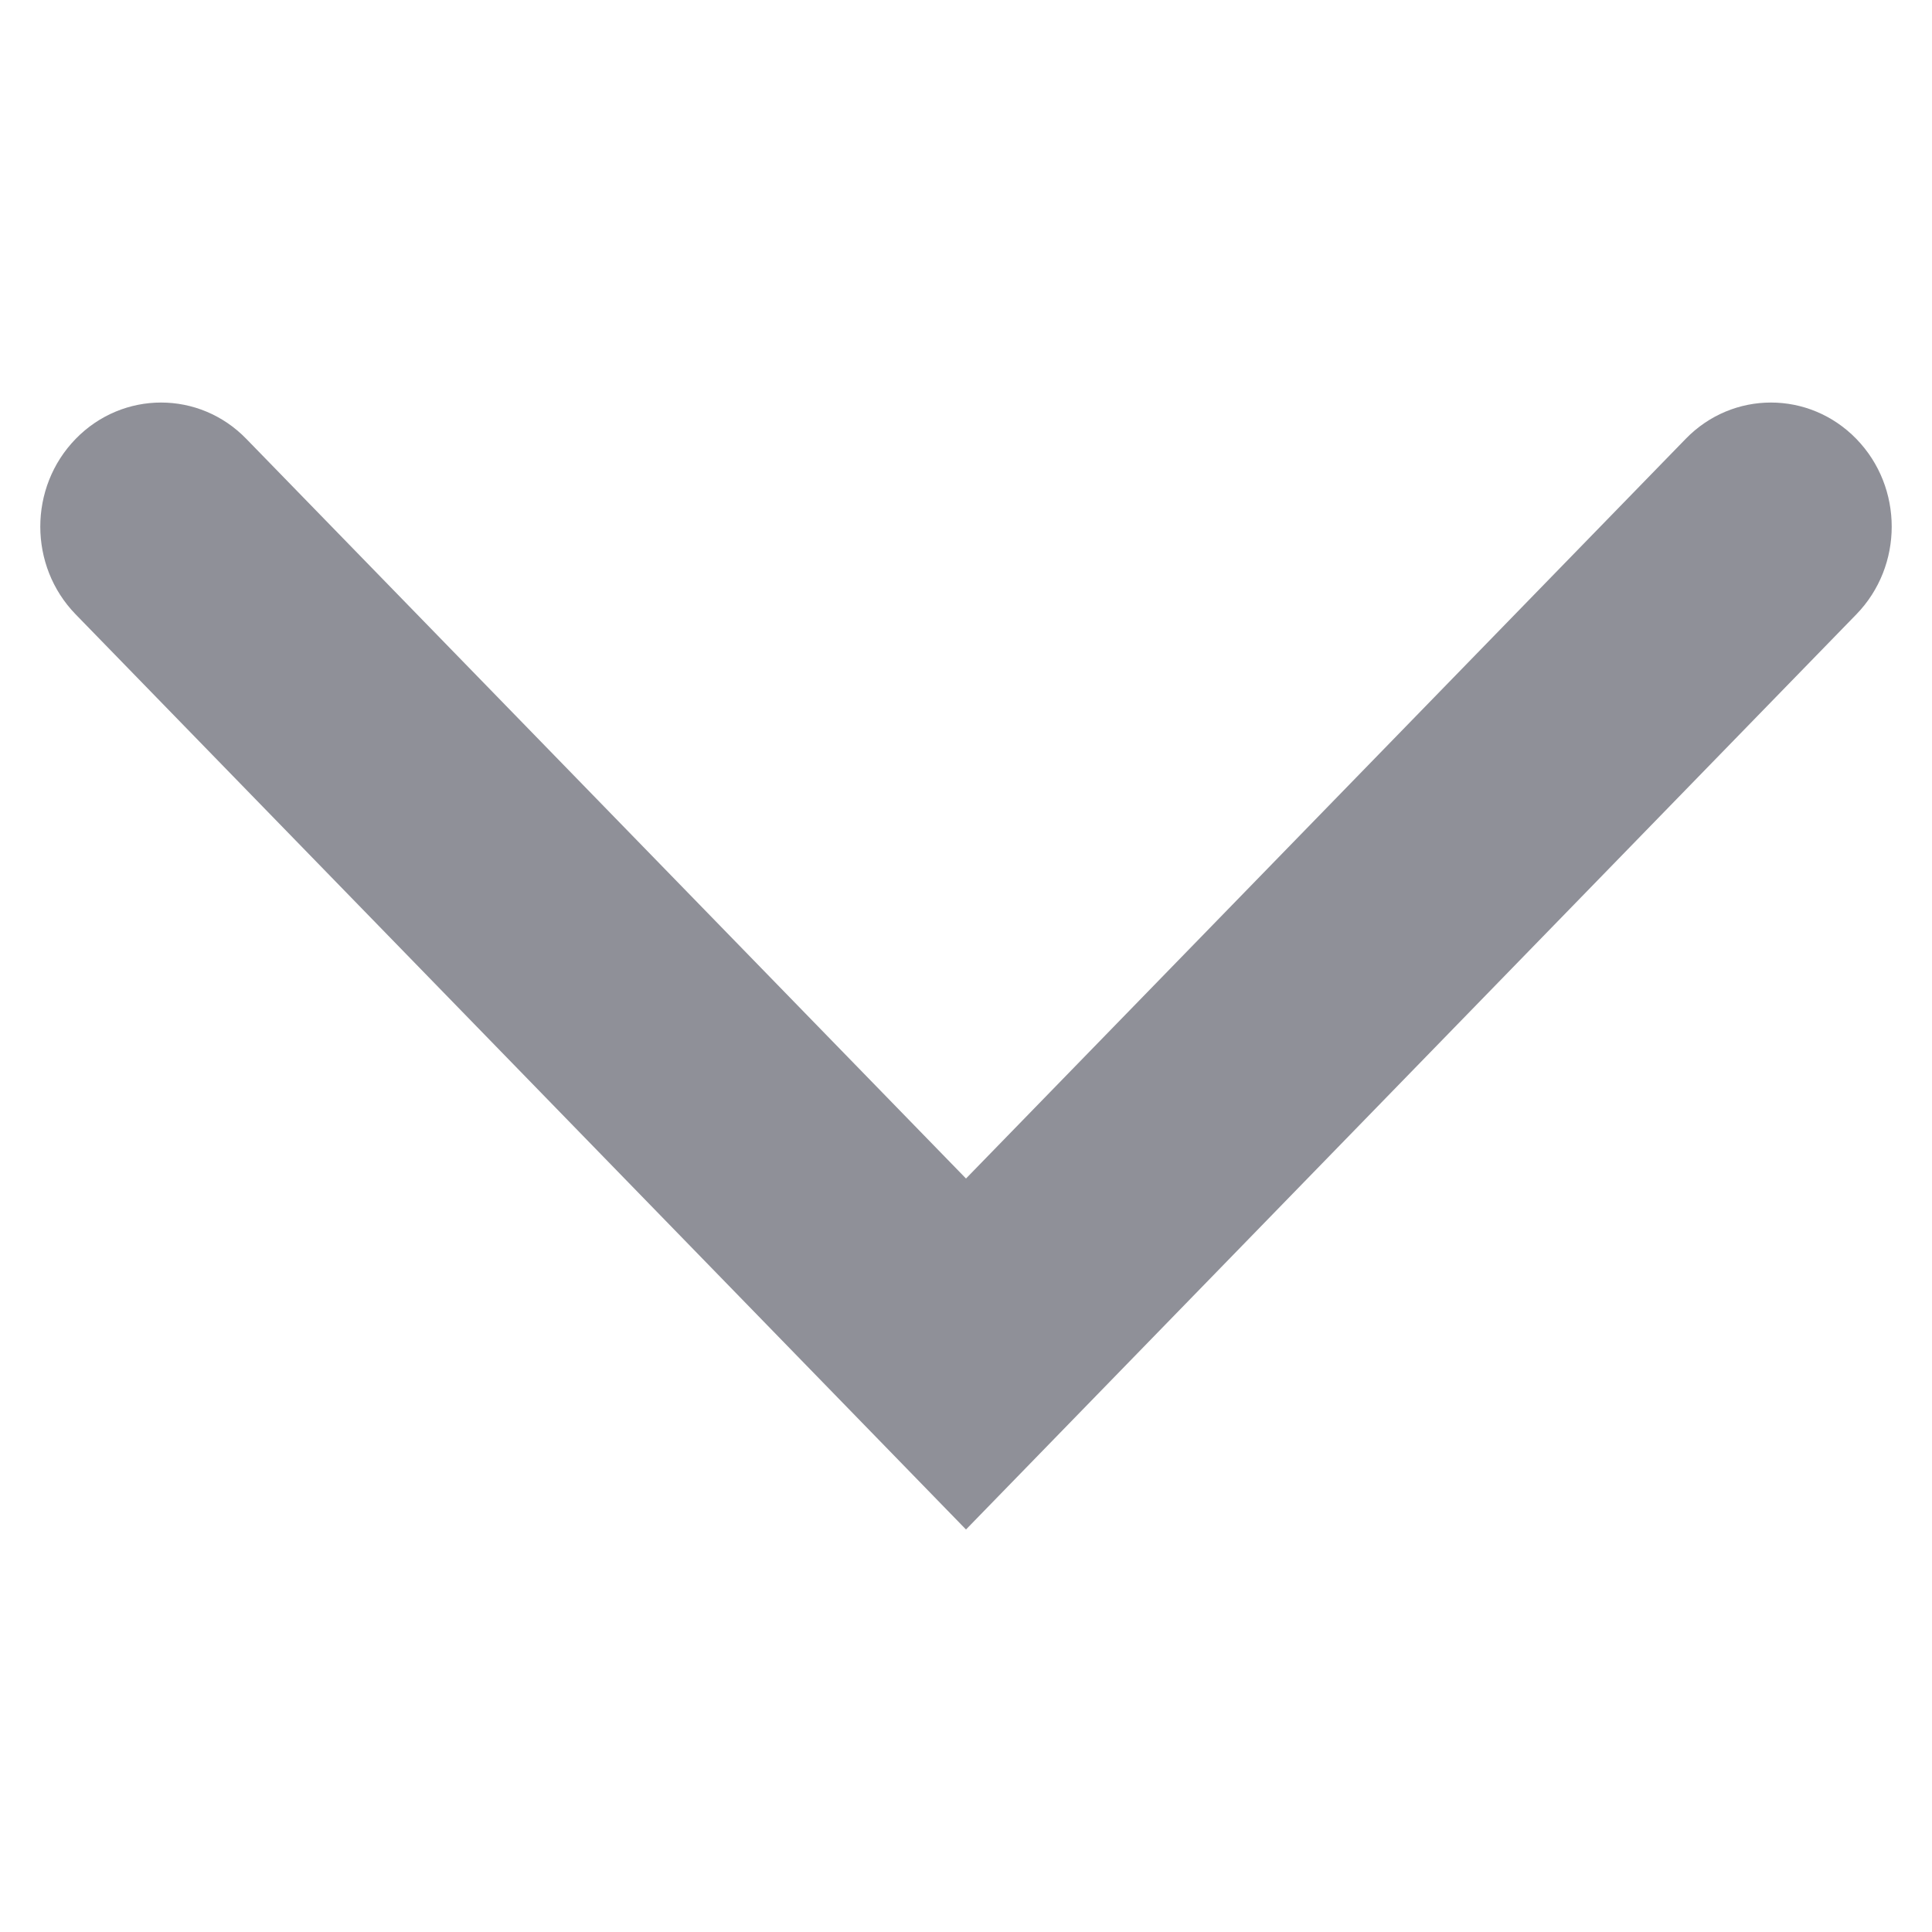
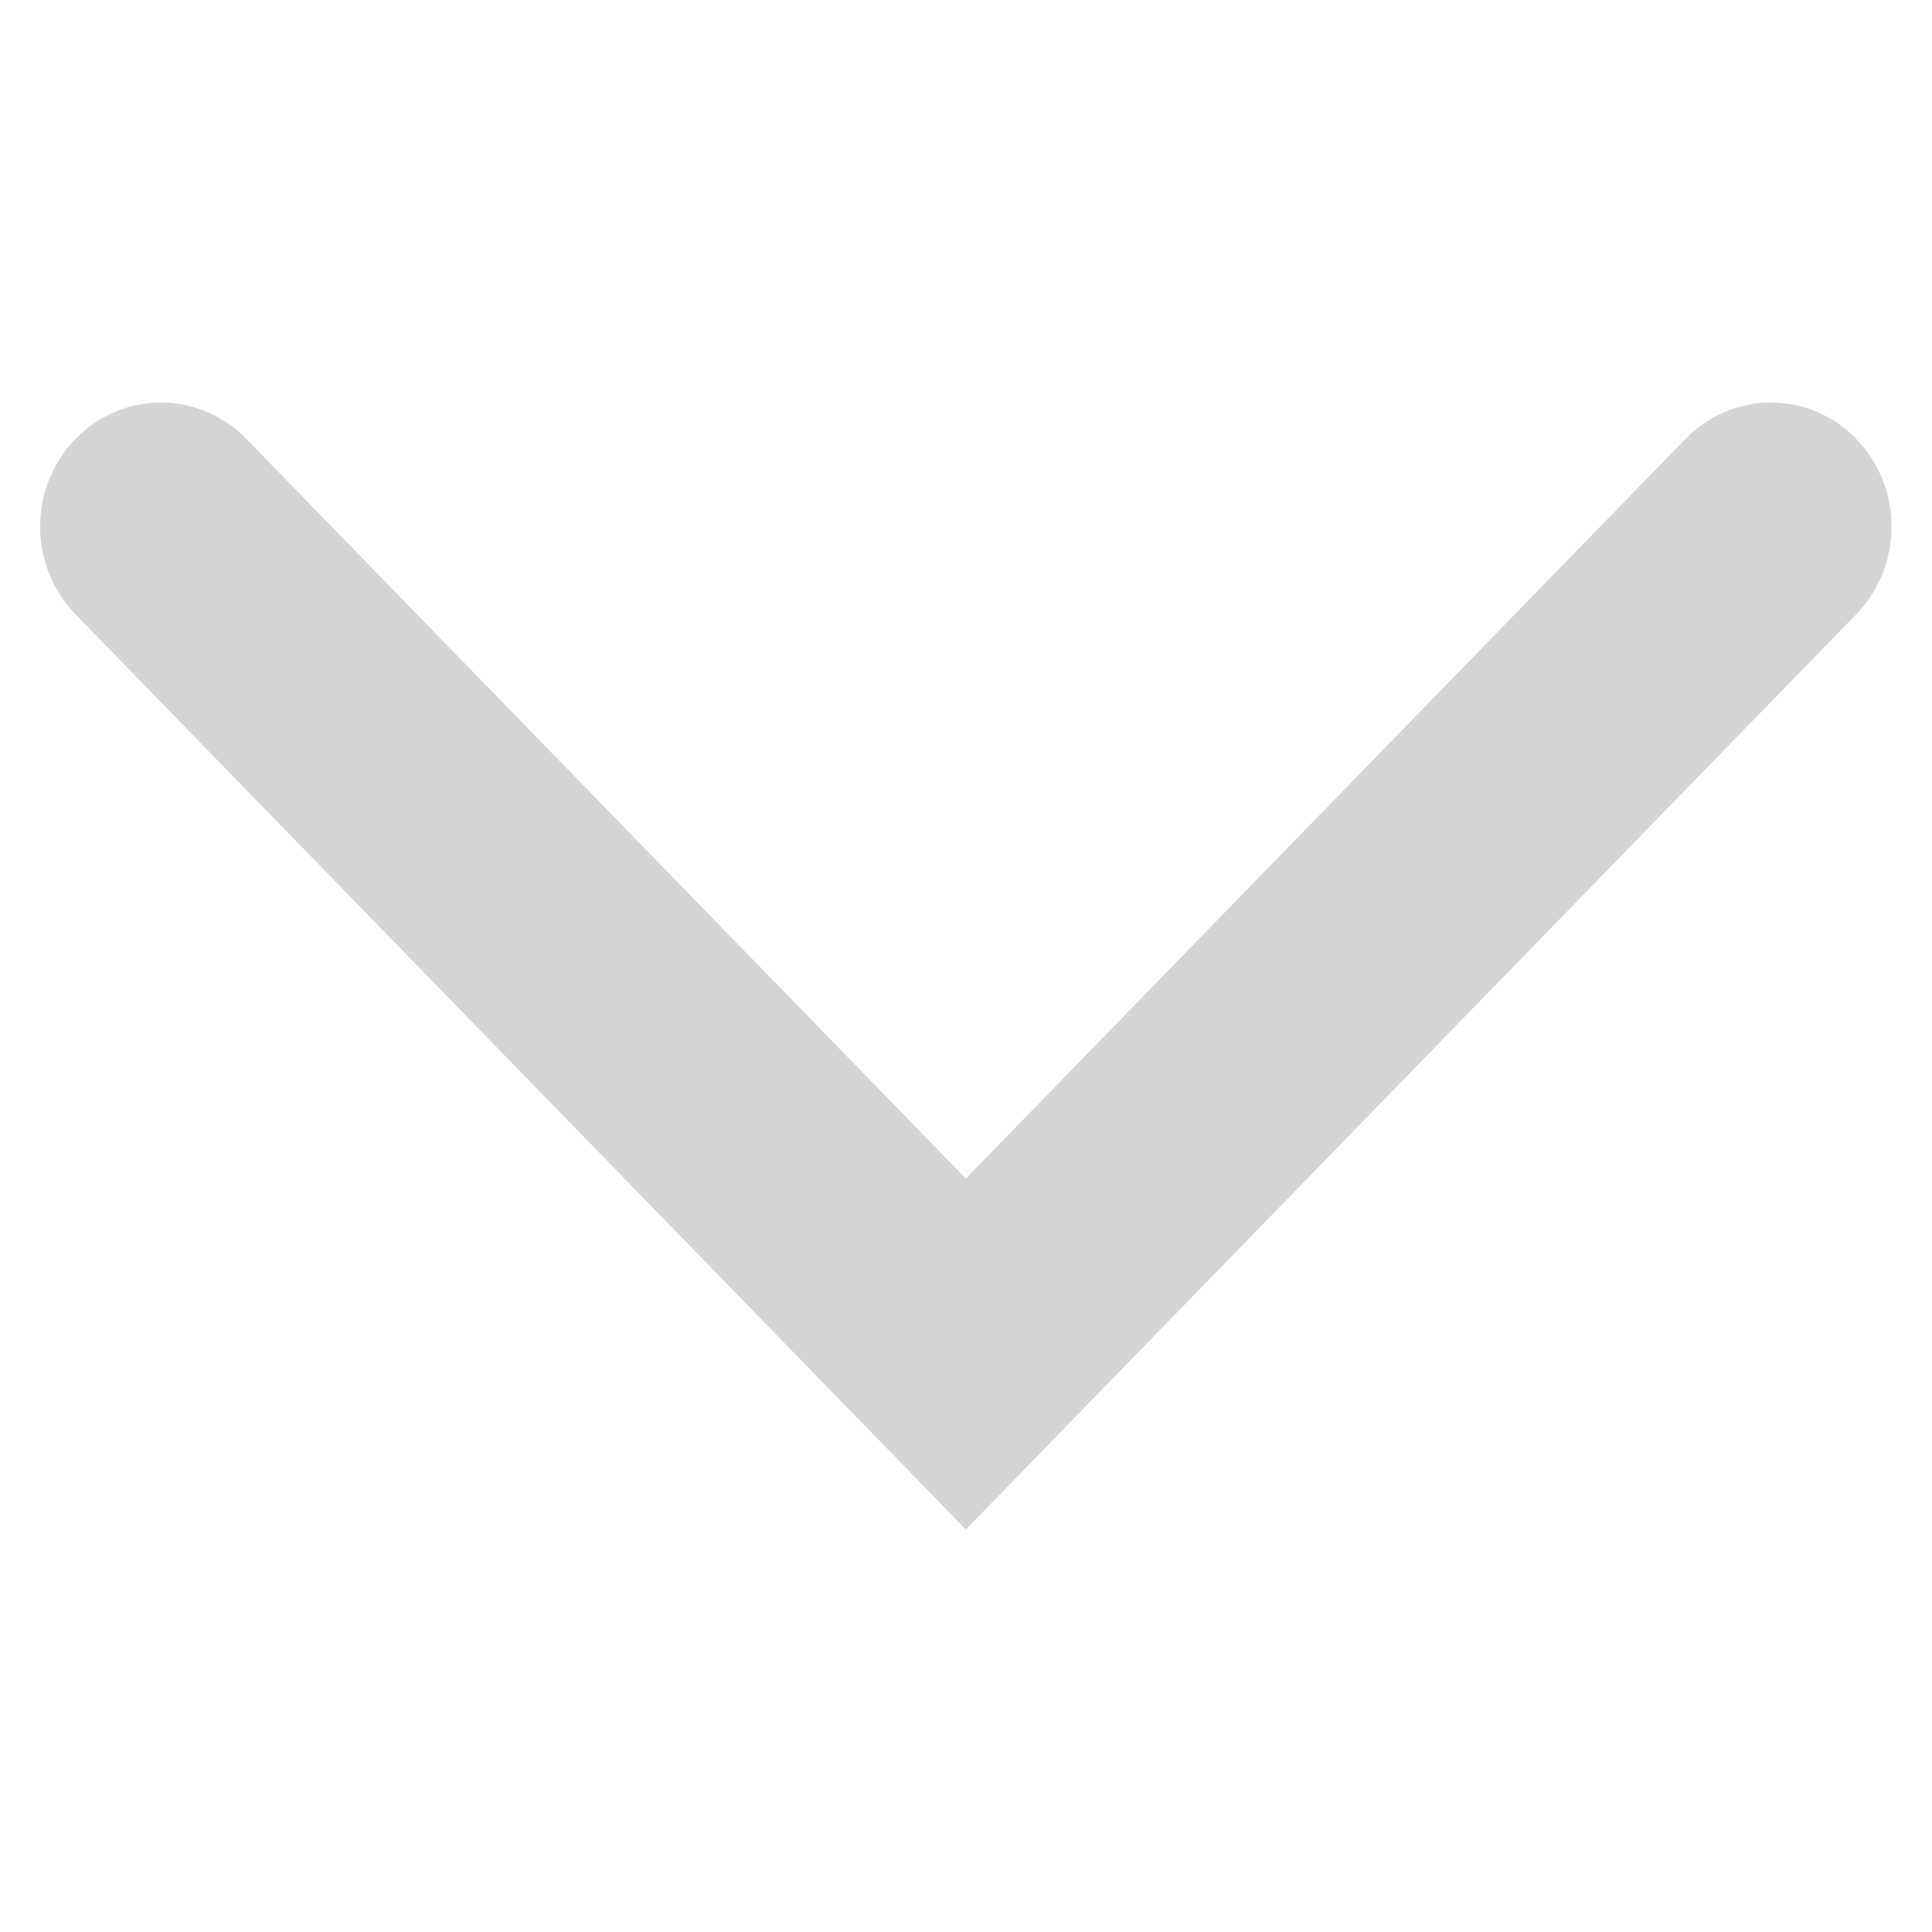
- <svg xmlns="http://www.w3.org/2000/svg" width="12" height="12" viewBox="0 0 12 12" fill="none">
-   <mask id="mask0_928_2524" style="mask-type:alpha" maskUnits="userSpaceOnUse" x="0" y="2" width="12" height="8">
-     <path fill-rule="evenodd" clip-rule="evenodd" d="M11.53 2.726C11.237 2.425 10.762 2.425 10.47 2.726L6 7.32L1.53 2.726C1.238 2.425 0.763 2.425 0.47 2.726C0.177 3.027 0.177 3.515 0.47 3.816L6 9.5L11.53 3.816C11.823 3.515 11.823 3.027 11.53 2.726Z" fill="#006FFD" />
+ <svg xmlns="http://www.w3.org/2000/svg" fill="none" height="12" viewBox="0 0 12 12" width="12">
+   <mask id="a" height="8" maskUnits="userSpaceOnUse" width="12" x="0" y="2">
+     <path clip-rule="evenodd" d="m11.53 2.726c-.293-.301-.768-.301-1.061 0l-4.47 4.594-4.469-4.594c-.293-.301-.768-.301-1.061 0-.293.301-.293.789 0 1.09l5.53 5.684 5.53-5.684c.293-.301.293-.789 0-1.09z" fill="#006ffd" fill-rule="evenodd" />
  </mask>
-   <g mask="url(#mask0_928_2524)">
-     <rect x="0" y="-0.001" width="11.999" height="12" fill="#8F9098" />
+   <g mask="url(#a)">
+     <path d="m0-.001h11.999v12h-11.999z" fill="#8f9098" />
  </g>
</svg>
